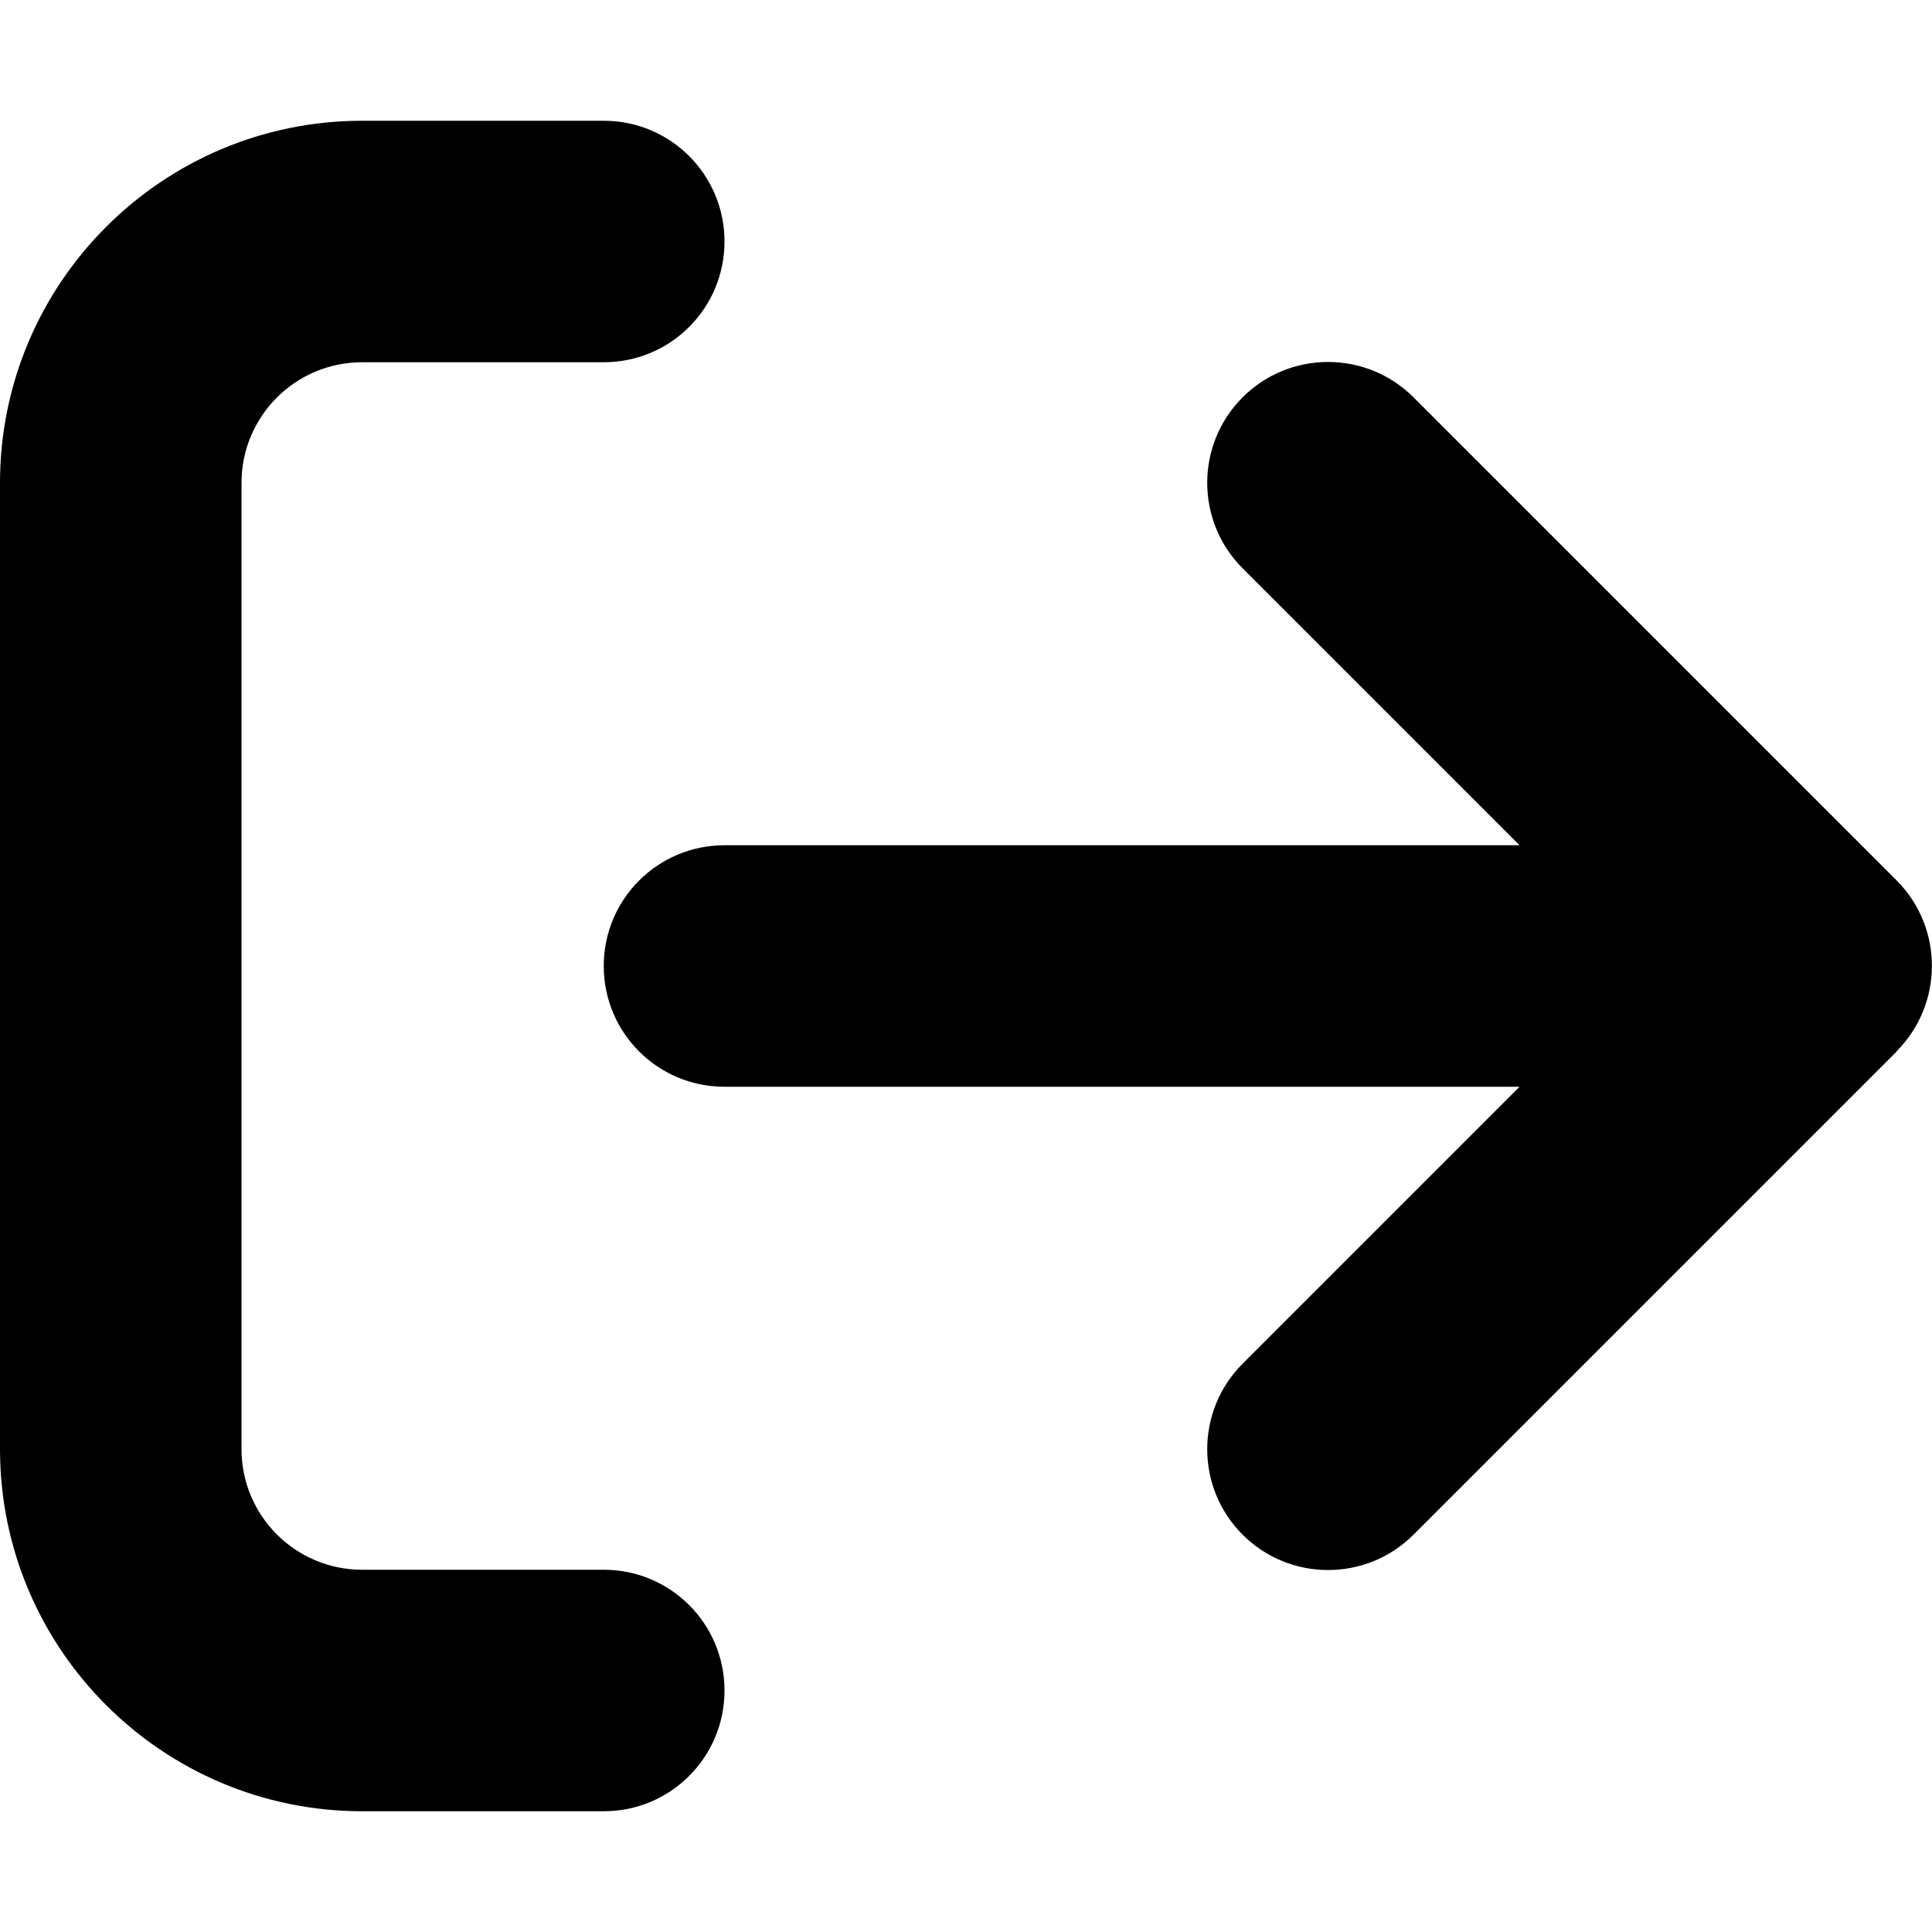
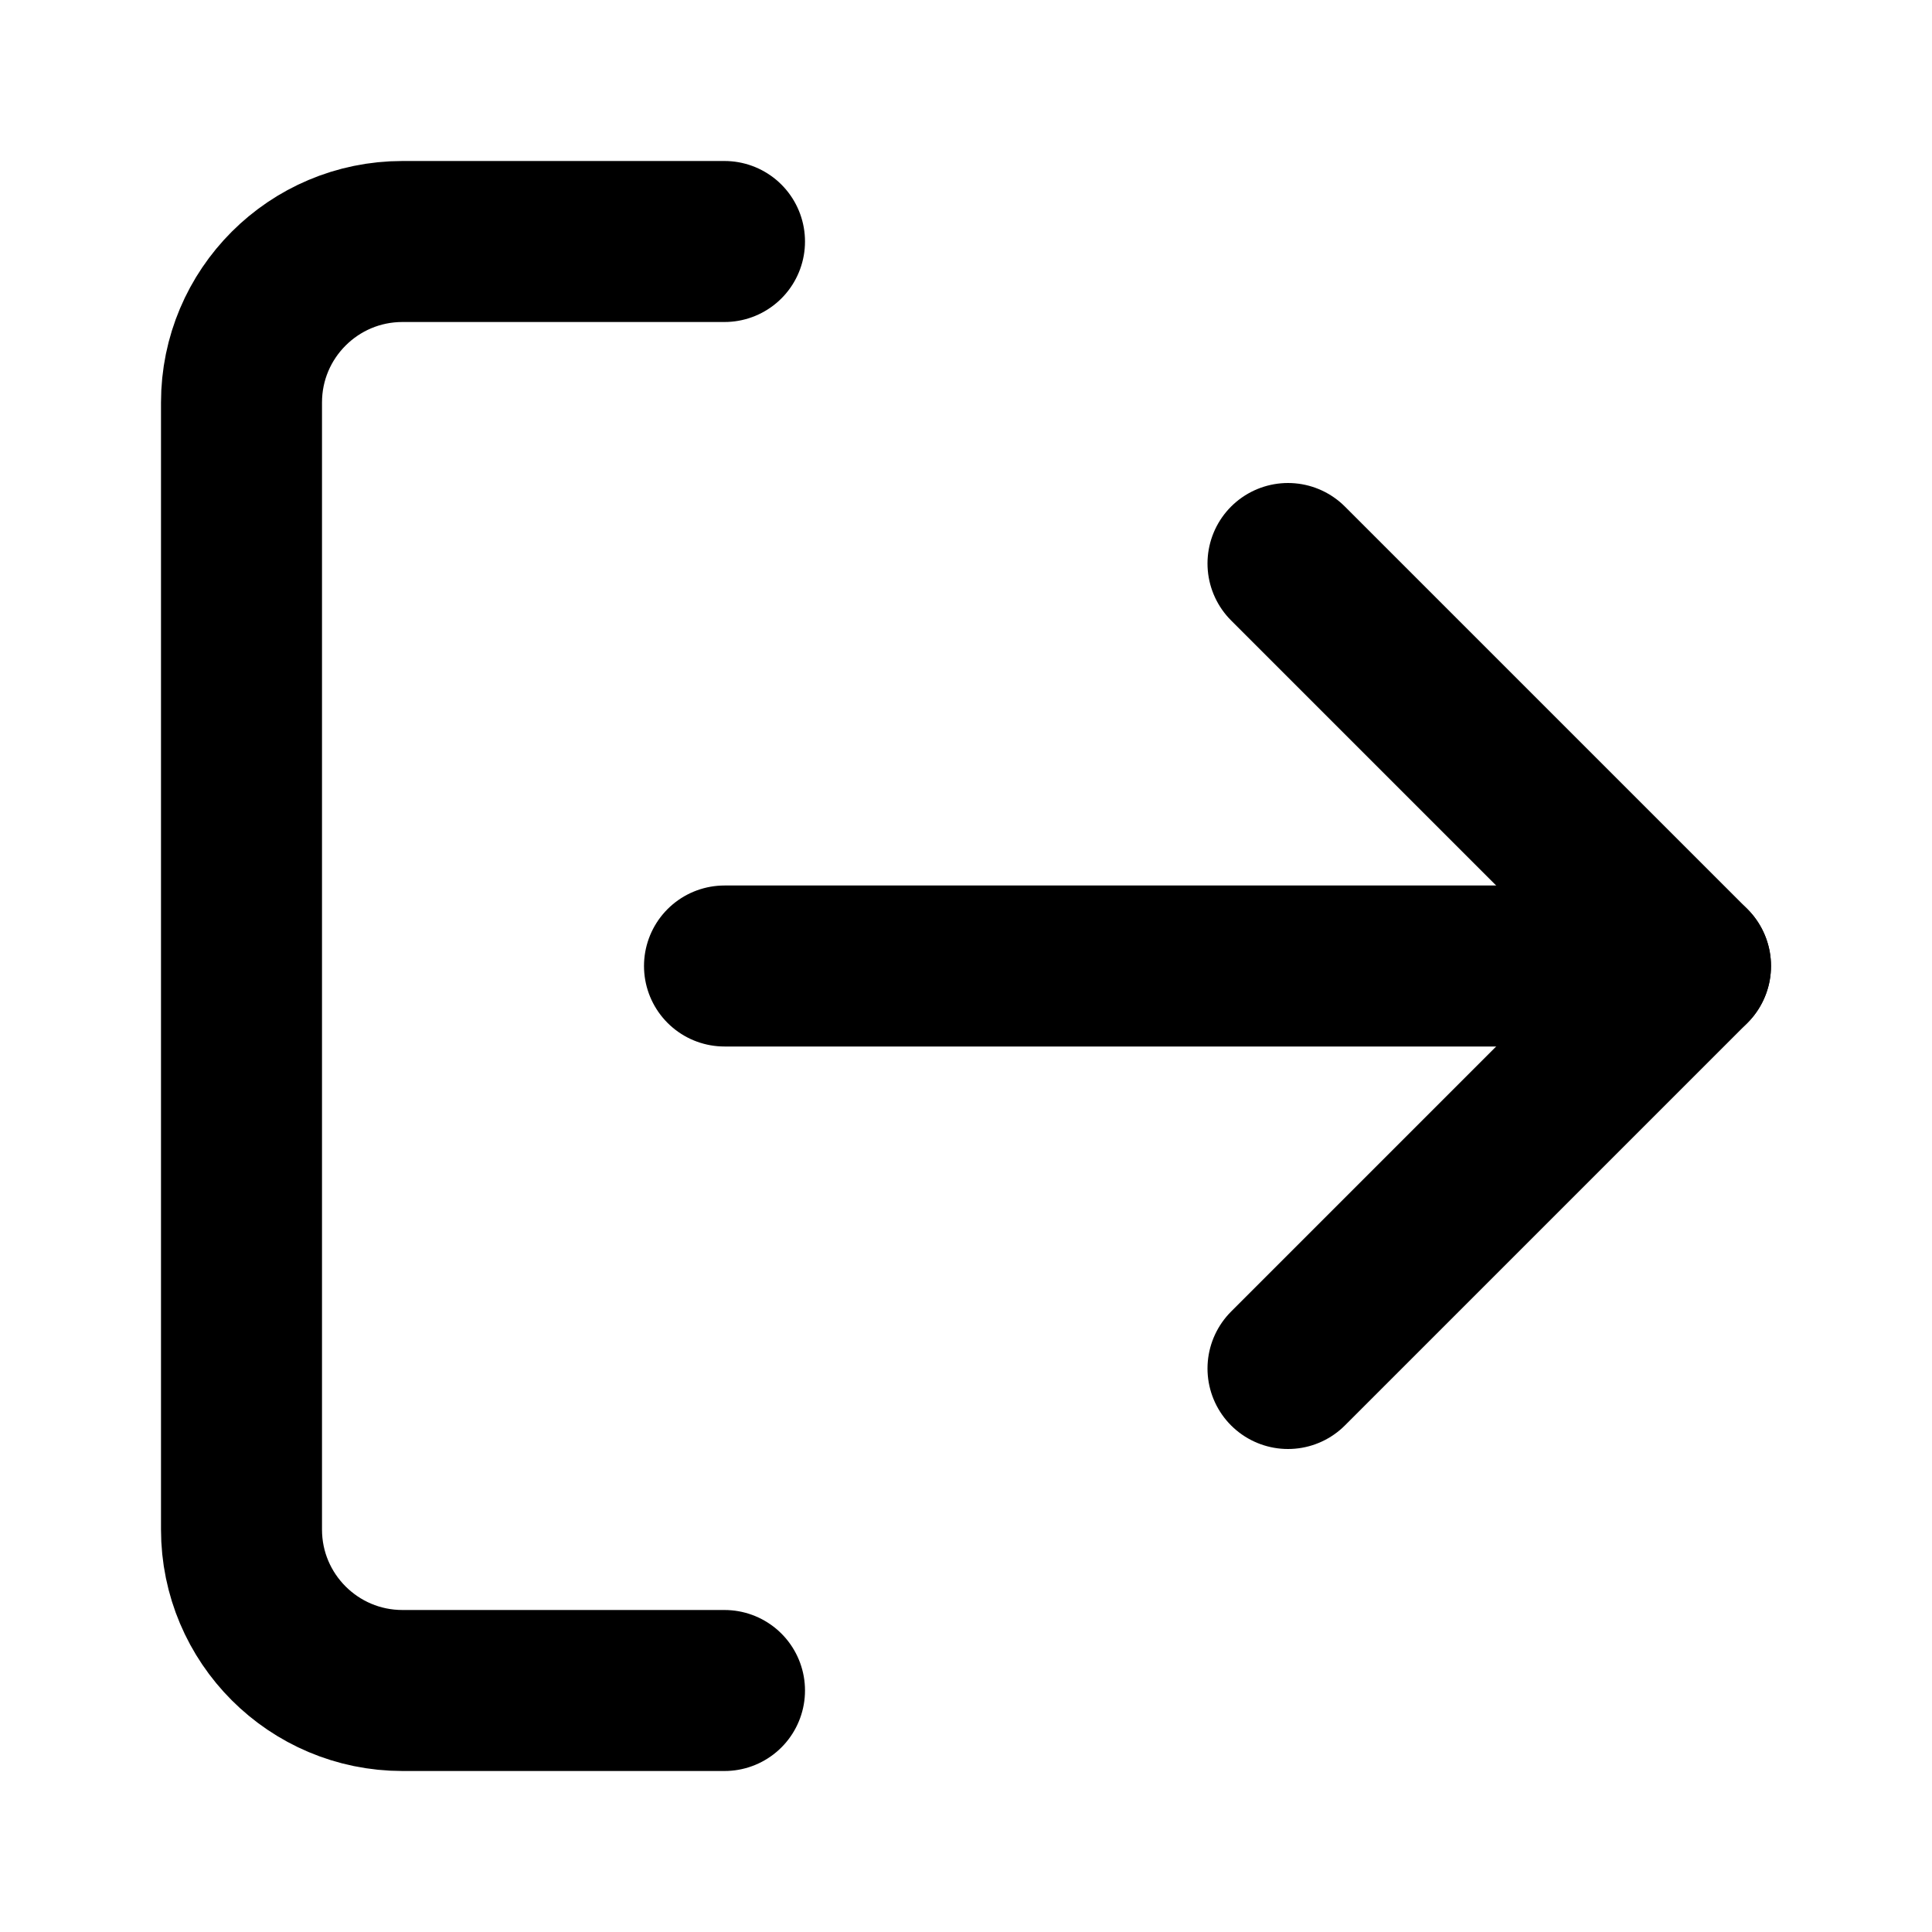
- <svg xmlns="http://www.w3.org/2000/svg" viewBox="0 0 512 512" width="1em" height="1em">
-   <path d="M502.6 278.6c12.5-12.5 12.5-32.8 0-45.3l-128-128c-12.5-12.5-32.8-12.5-45.3 0s-12.5 32.8 0 45.3L402.7 224 192 224c-17.7 0-32 14.3-32 32s14.3 32 32 32l210.7 0-73.4 73.4c-12.5 12.5-12.5 32.8 0 45.3s32.8 12.5 45.3 0l128-128zM160 96c17.7 0 32-14.3 32-32s-14.3-32-32-32L96 32C43 32 0 75 0 128L0 384c0 53 43 96 96 96l64 0c17.7 0 32-14.3 32-32s-14.3-32-32-32l-64 0c-17.7 0-32-14.3-32-32l0-256c0-17.7 14.3-32 32-32l64 0z" />
+ <svg xmlns="http://www.w3.org/2000/svg" width="24" height="24" viewBox="0 0 24 24" fill="none" stroke="currentColor" stroke-width="2" stroke-linecap="round" stroke-linejoin="round">
+   <path d="M9 21H5a2 2 0 0 1-2-2V5a2 2 0 0 1 2-2h4" />
+   <polyline points="16 17 21 12 16 7" />
+   <line x1="21" x2="9" y1="12" y2="12" />
</svg>
